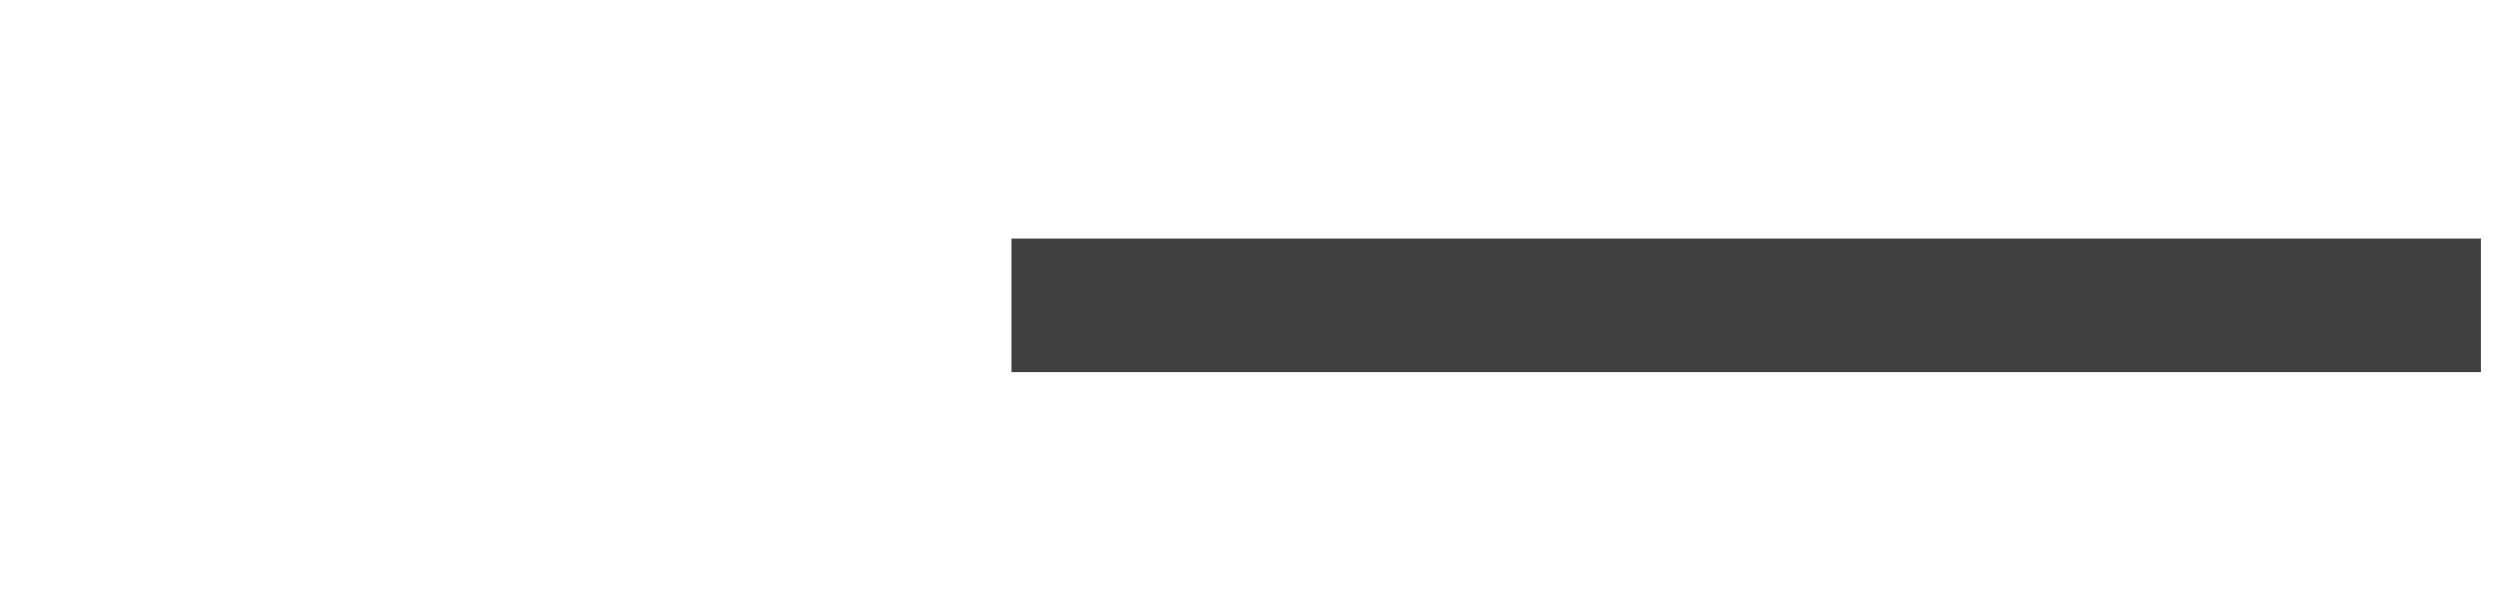
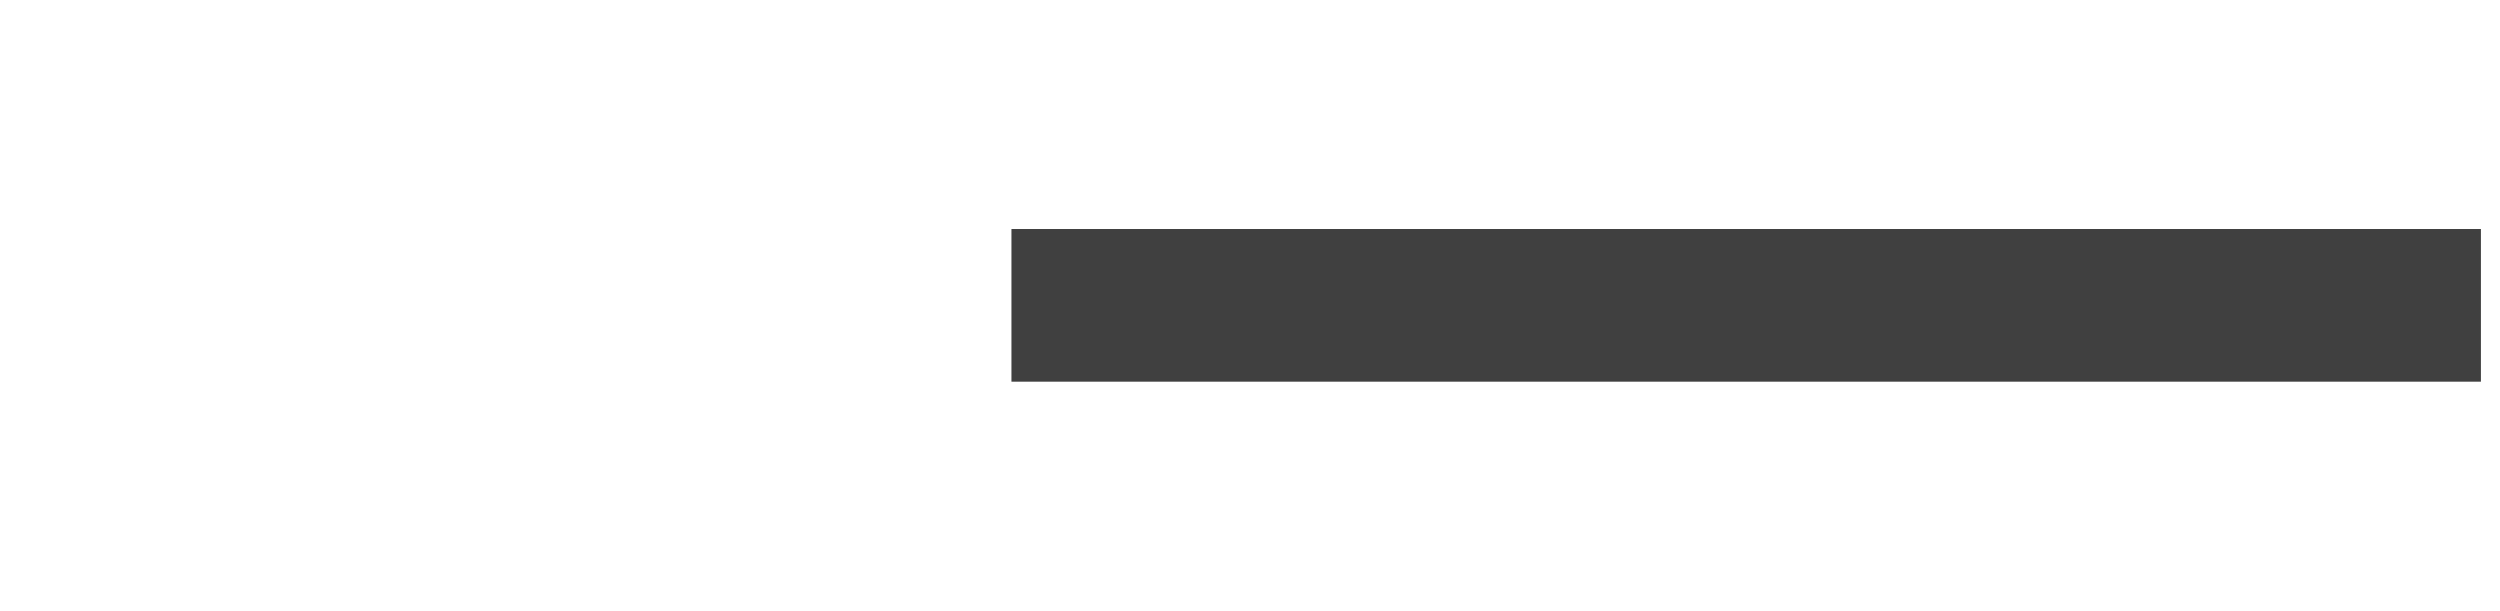
<svg xmlns="http://www.w3.org/2000/svg" width="262" height="64" viewBox="0 0 262 64" version="1.1" id="svg5">
  <defs id="defs2">
    <clipPath clipPathUnits="userSpaceOnUse" id="clipPath16518">
      <path style="color:#000000;fill:#999999;fill-opacity:0.4;-inkscape-stroke:none" d="m 13,2 h 236 c 6.111,0 11,4.889 11,11 v 286 c 0,6.111 -4.889,11 -11,11 H 13 C 6.889,310 2,305.111 2,299 V 13 C 2,6.889 6.889,2 13,2 Z" id="path16520" />
    </clipPath>
  </defs>
  <g id="layer1">
-     <rect style="fill:#404040;fill-opacity:1;stroke:#404040;stroke-width:0" id="rect297" width="154" height="14" x="106" y="25" />
+     <rect style="fill:#404040;fill-opacity:1;stroke:#404040;stroke-width:0" id="rect297" width="154" height="16" x="106" y="24" />
  </g>
</svg>
